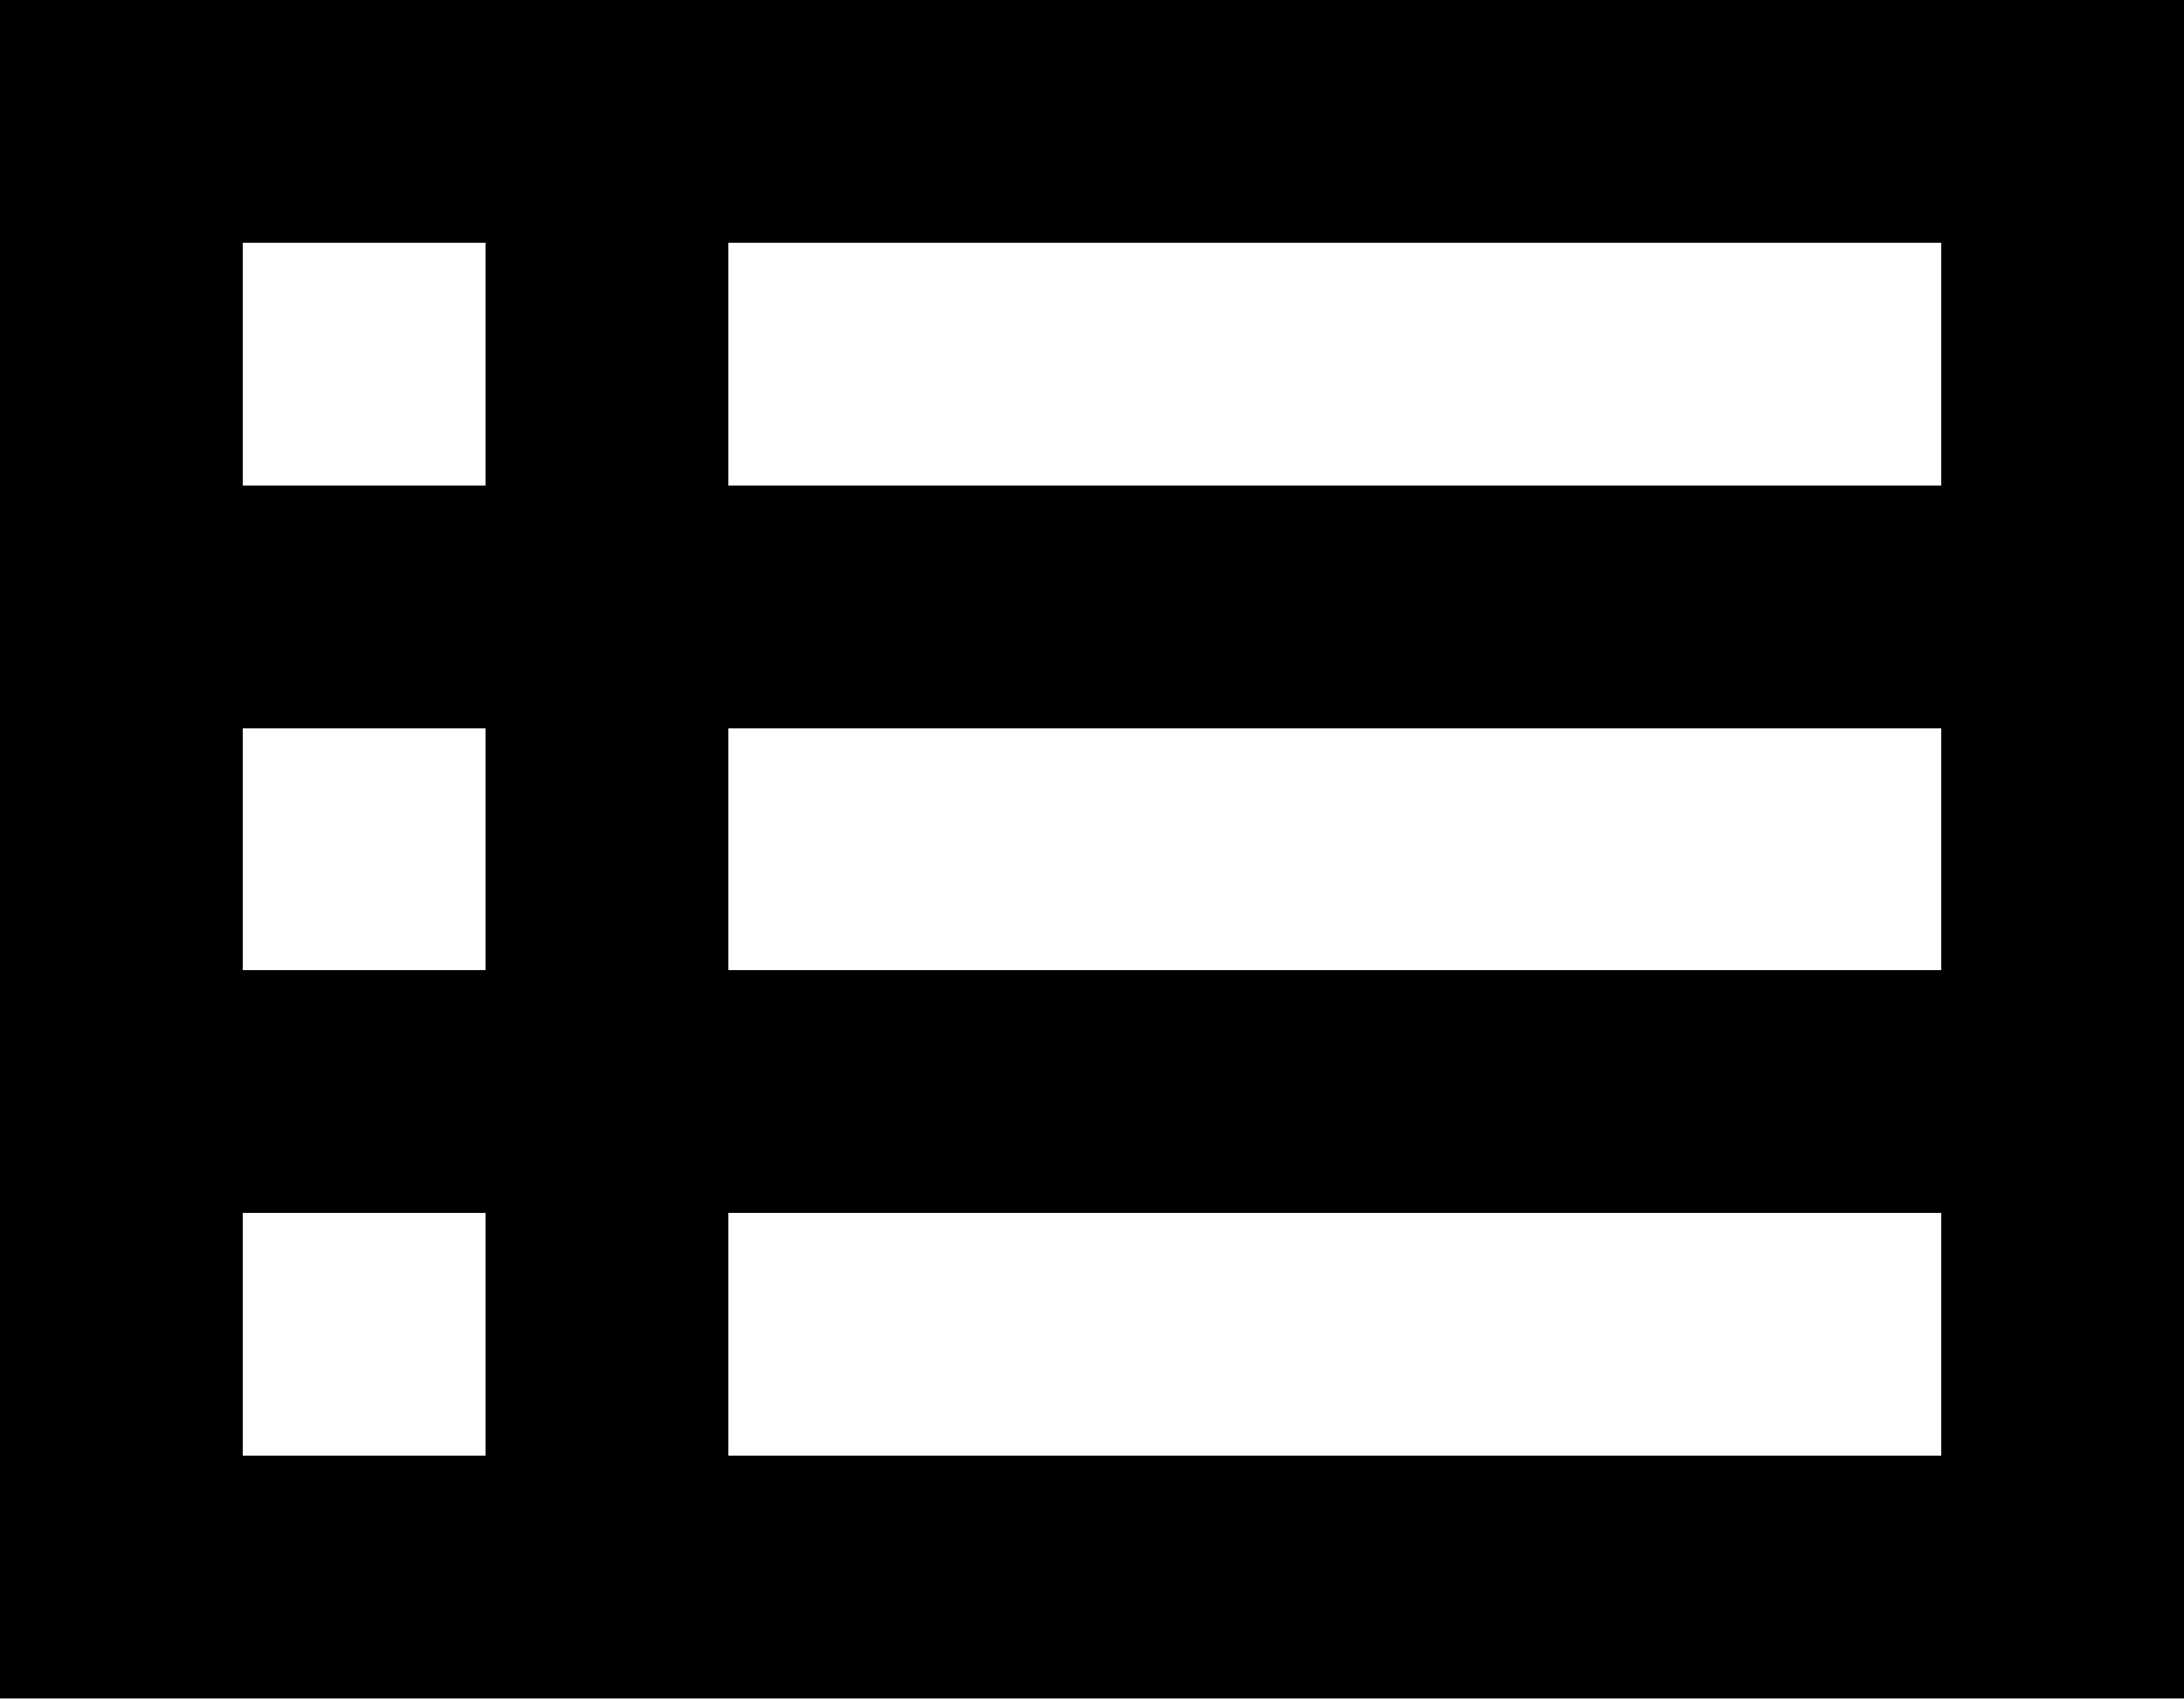
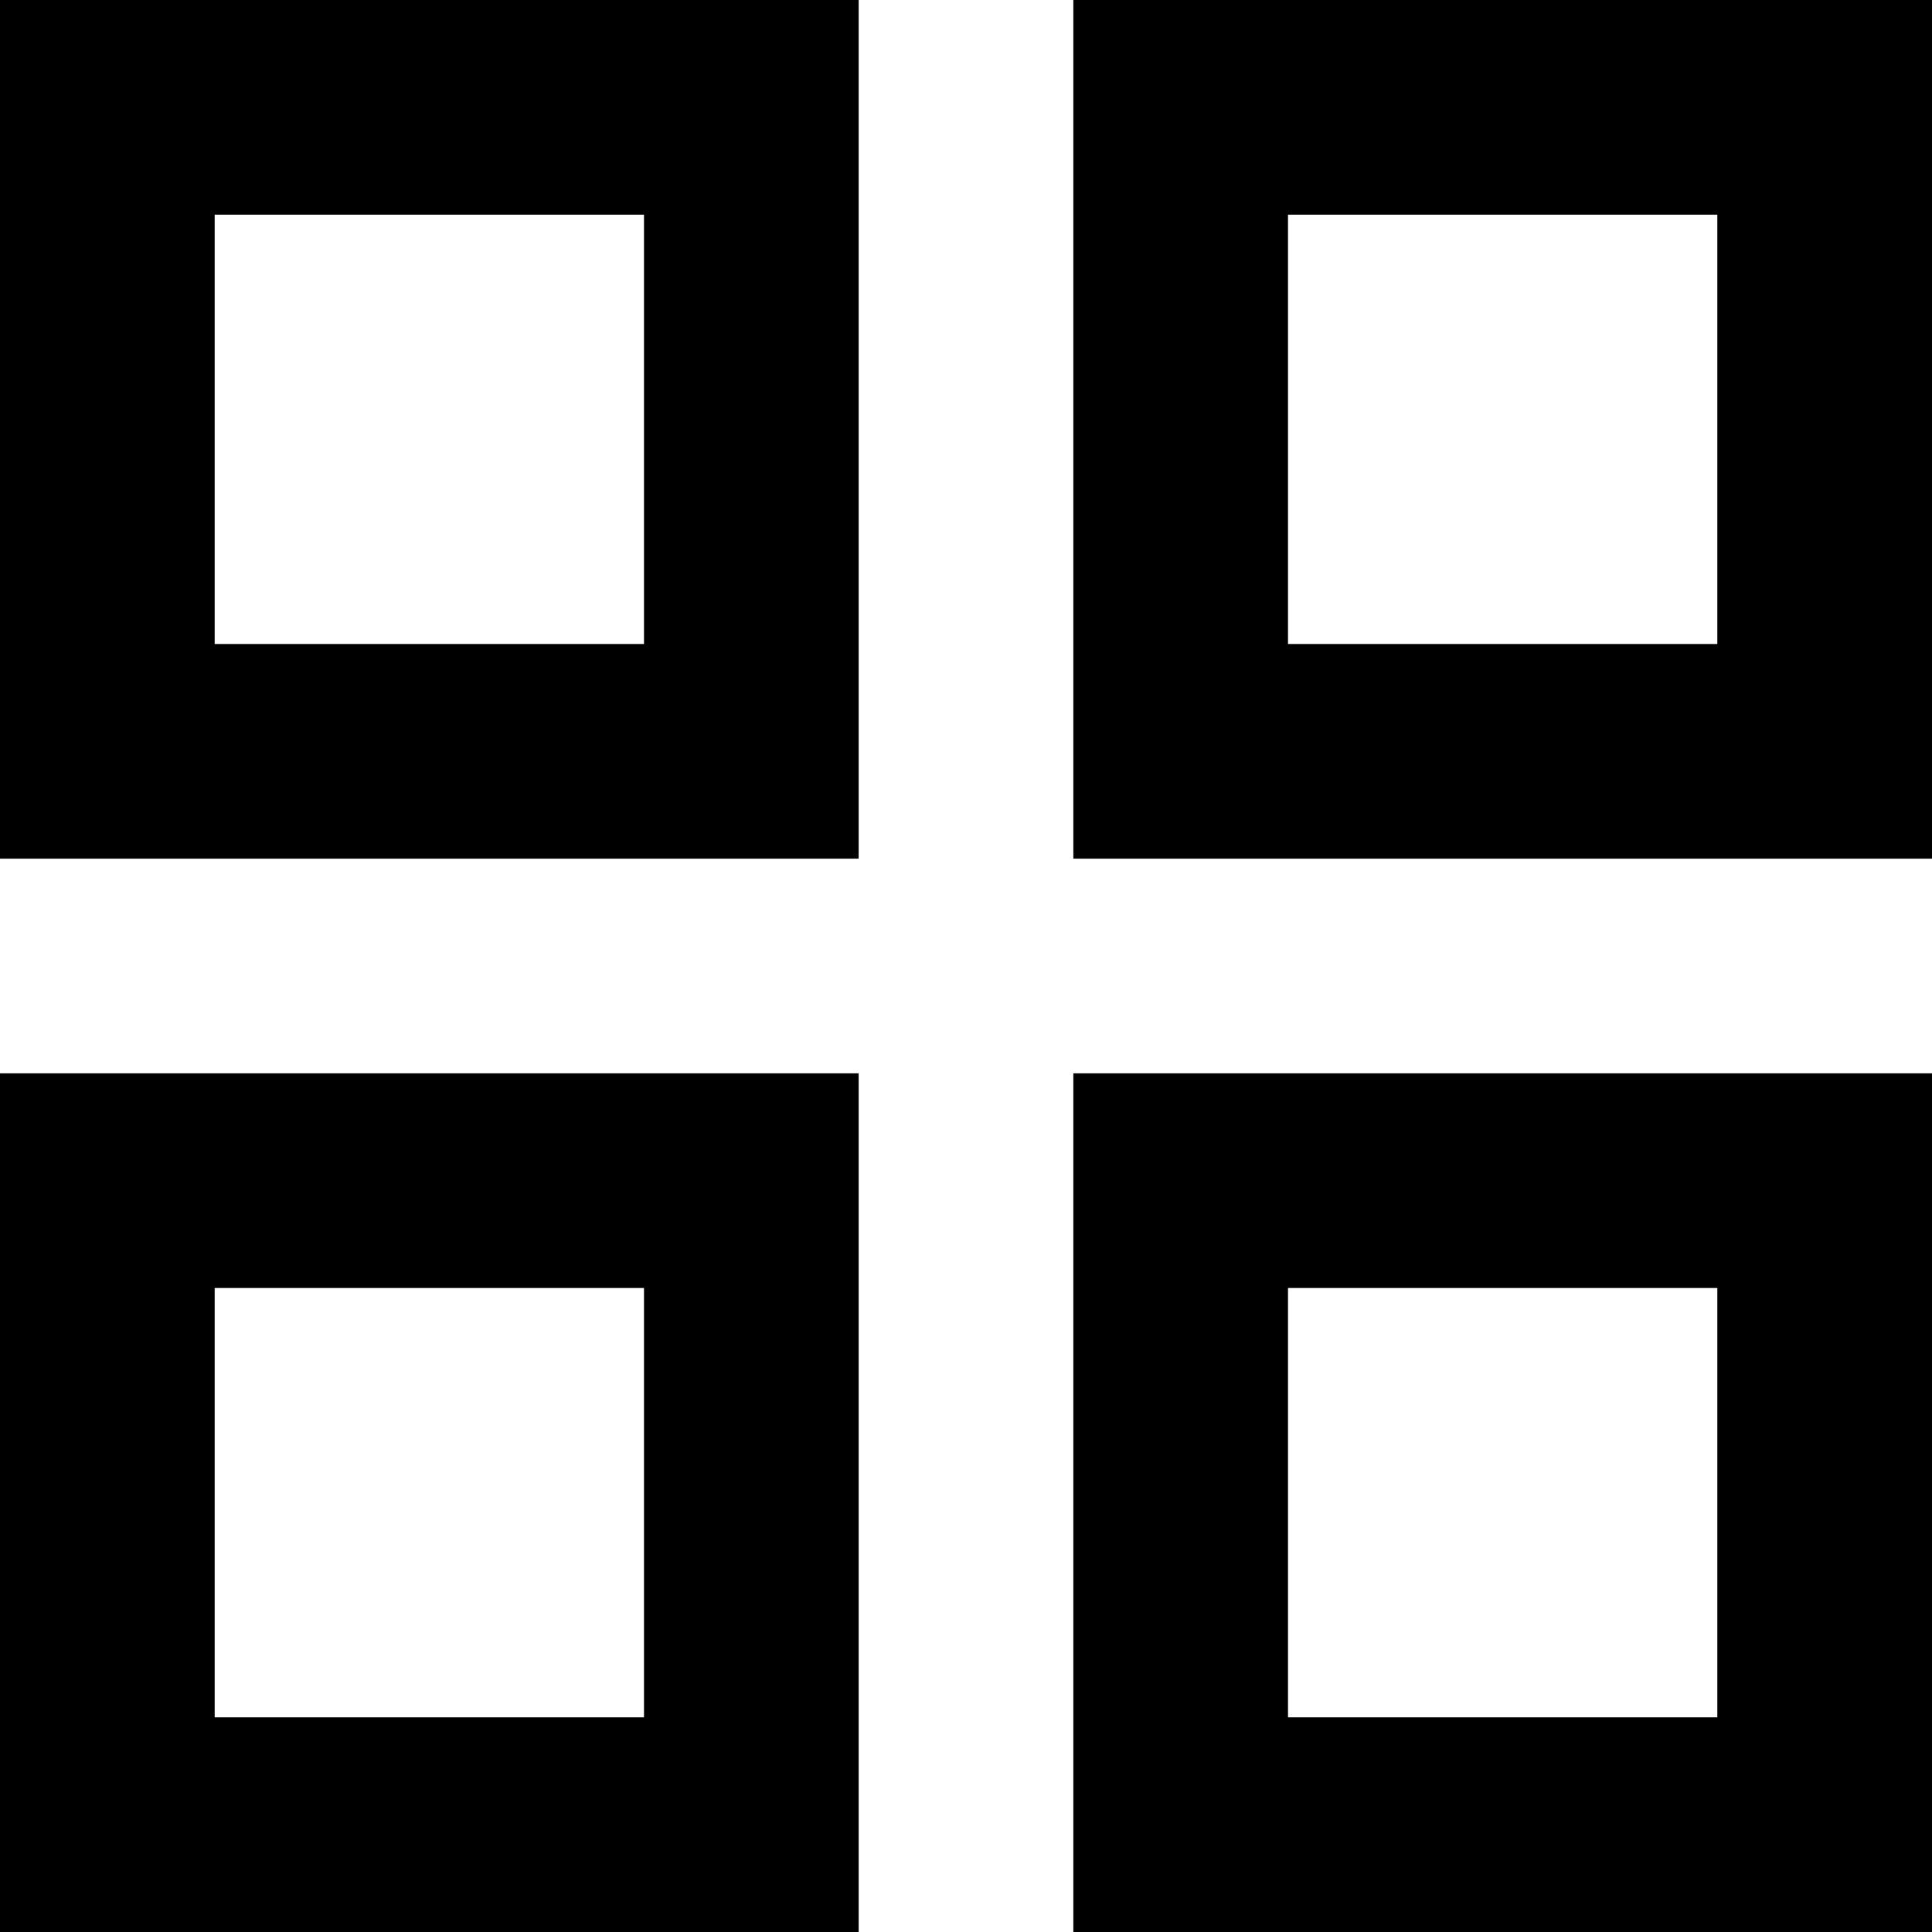
- <svg xmlns="http://www.w3.org/2000/svg" width="18" height="14" viewBox="0 0 18 14">
-   <path d="M0 0V14H18V0H0ZM4 2V4H2V2H4ZM2 8V6H4V8H2ZM2 10H4V12H2V10ZM16 12H6V10H16V12ZM16 8H6V6H16V8ZM16 4H6V2H16V4Z" />
+ <svg xmlns="http://www.w3.org/2000/svg" width="18" height="18" viewBox="0 0 18 18">
+   <path d="M0 0V8H8V0H0ZM6 6H2V2H6V6ZM0 10V18H8V10H0ZM6 16H2V12H6V16ZM10 0V8H18V0H10ZM16 6H12V2H16V6ZM10 10V18H18V10H10ZM16 16H12V12H16V16Z" />
</svg>
